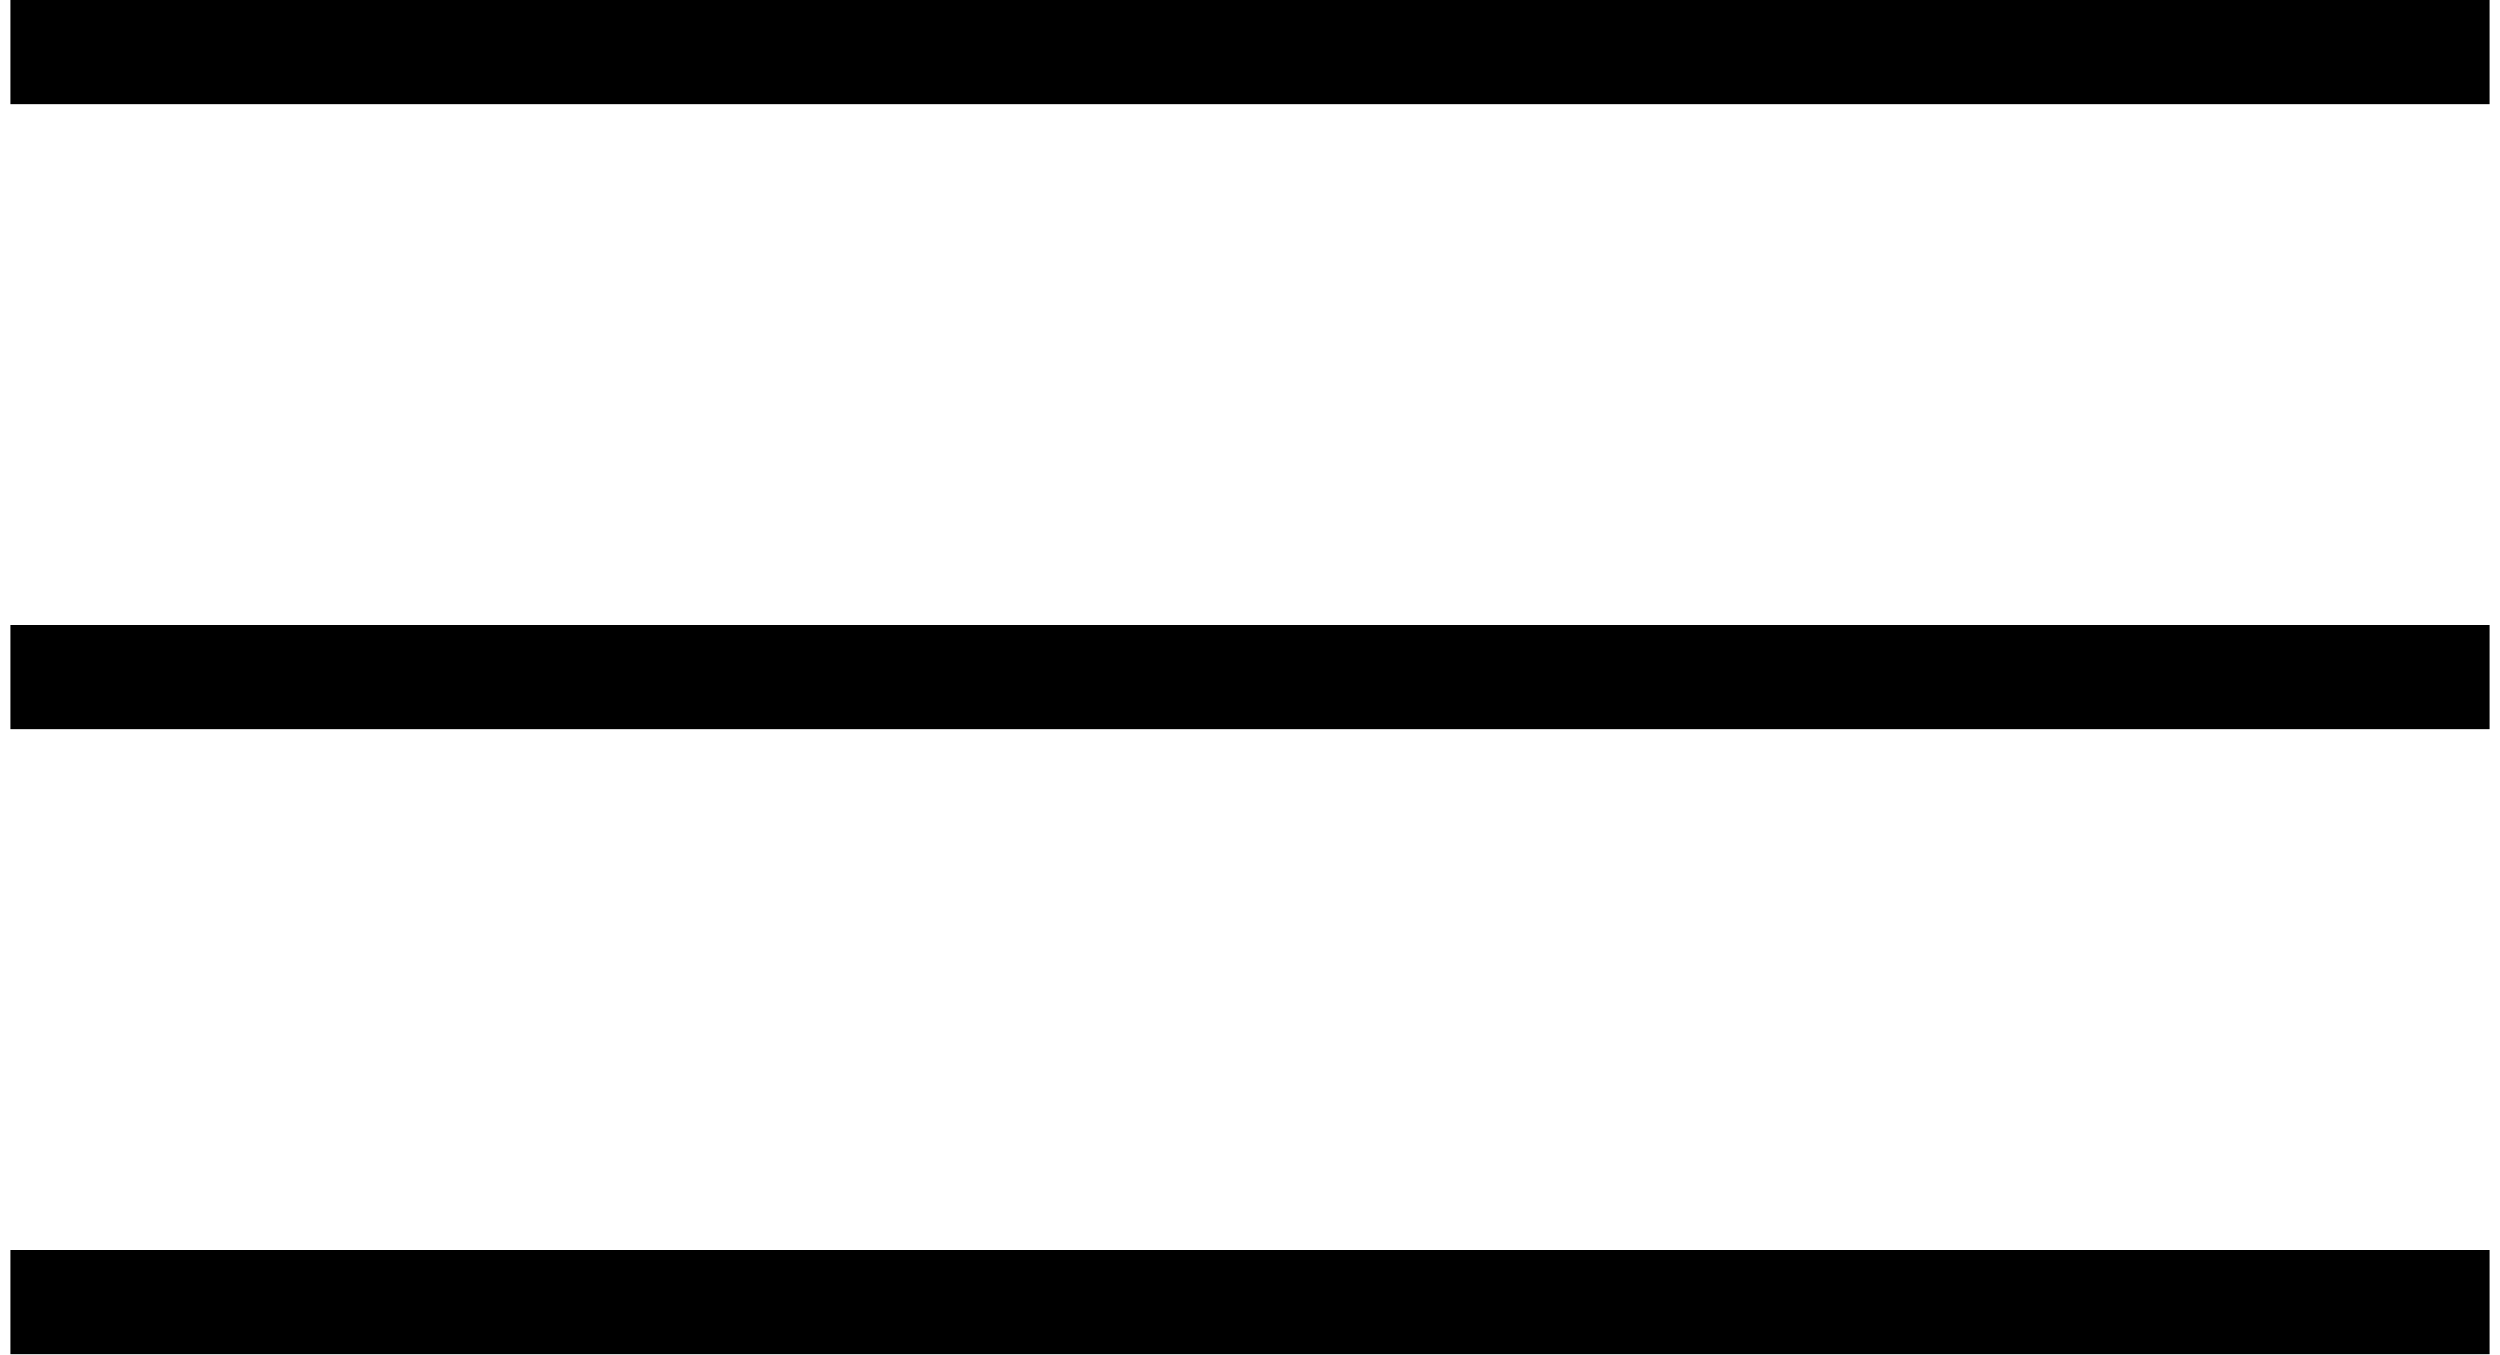
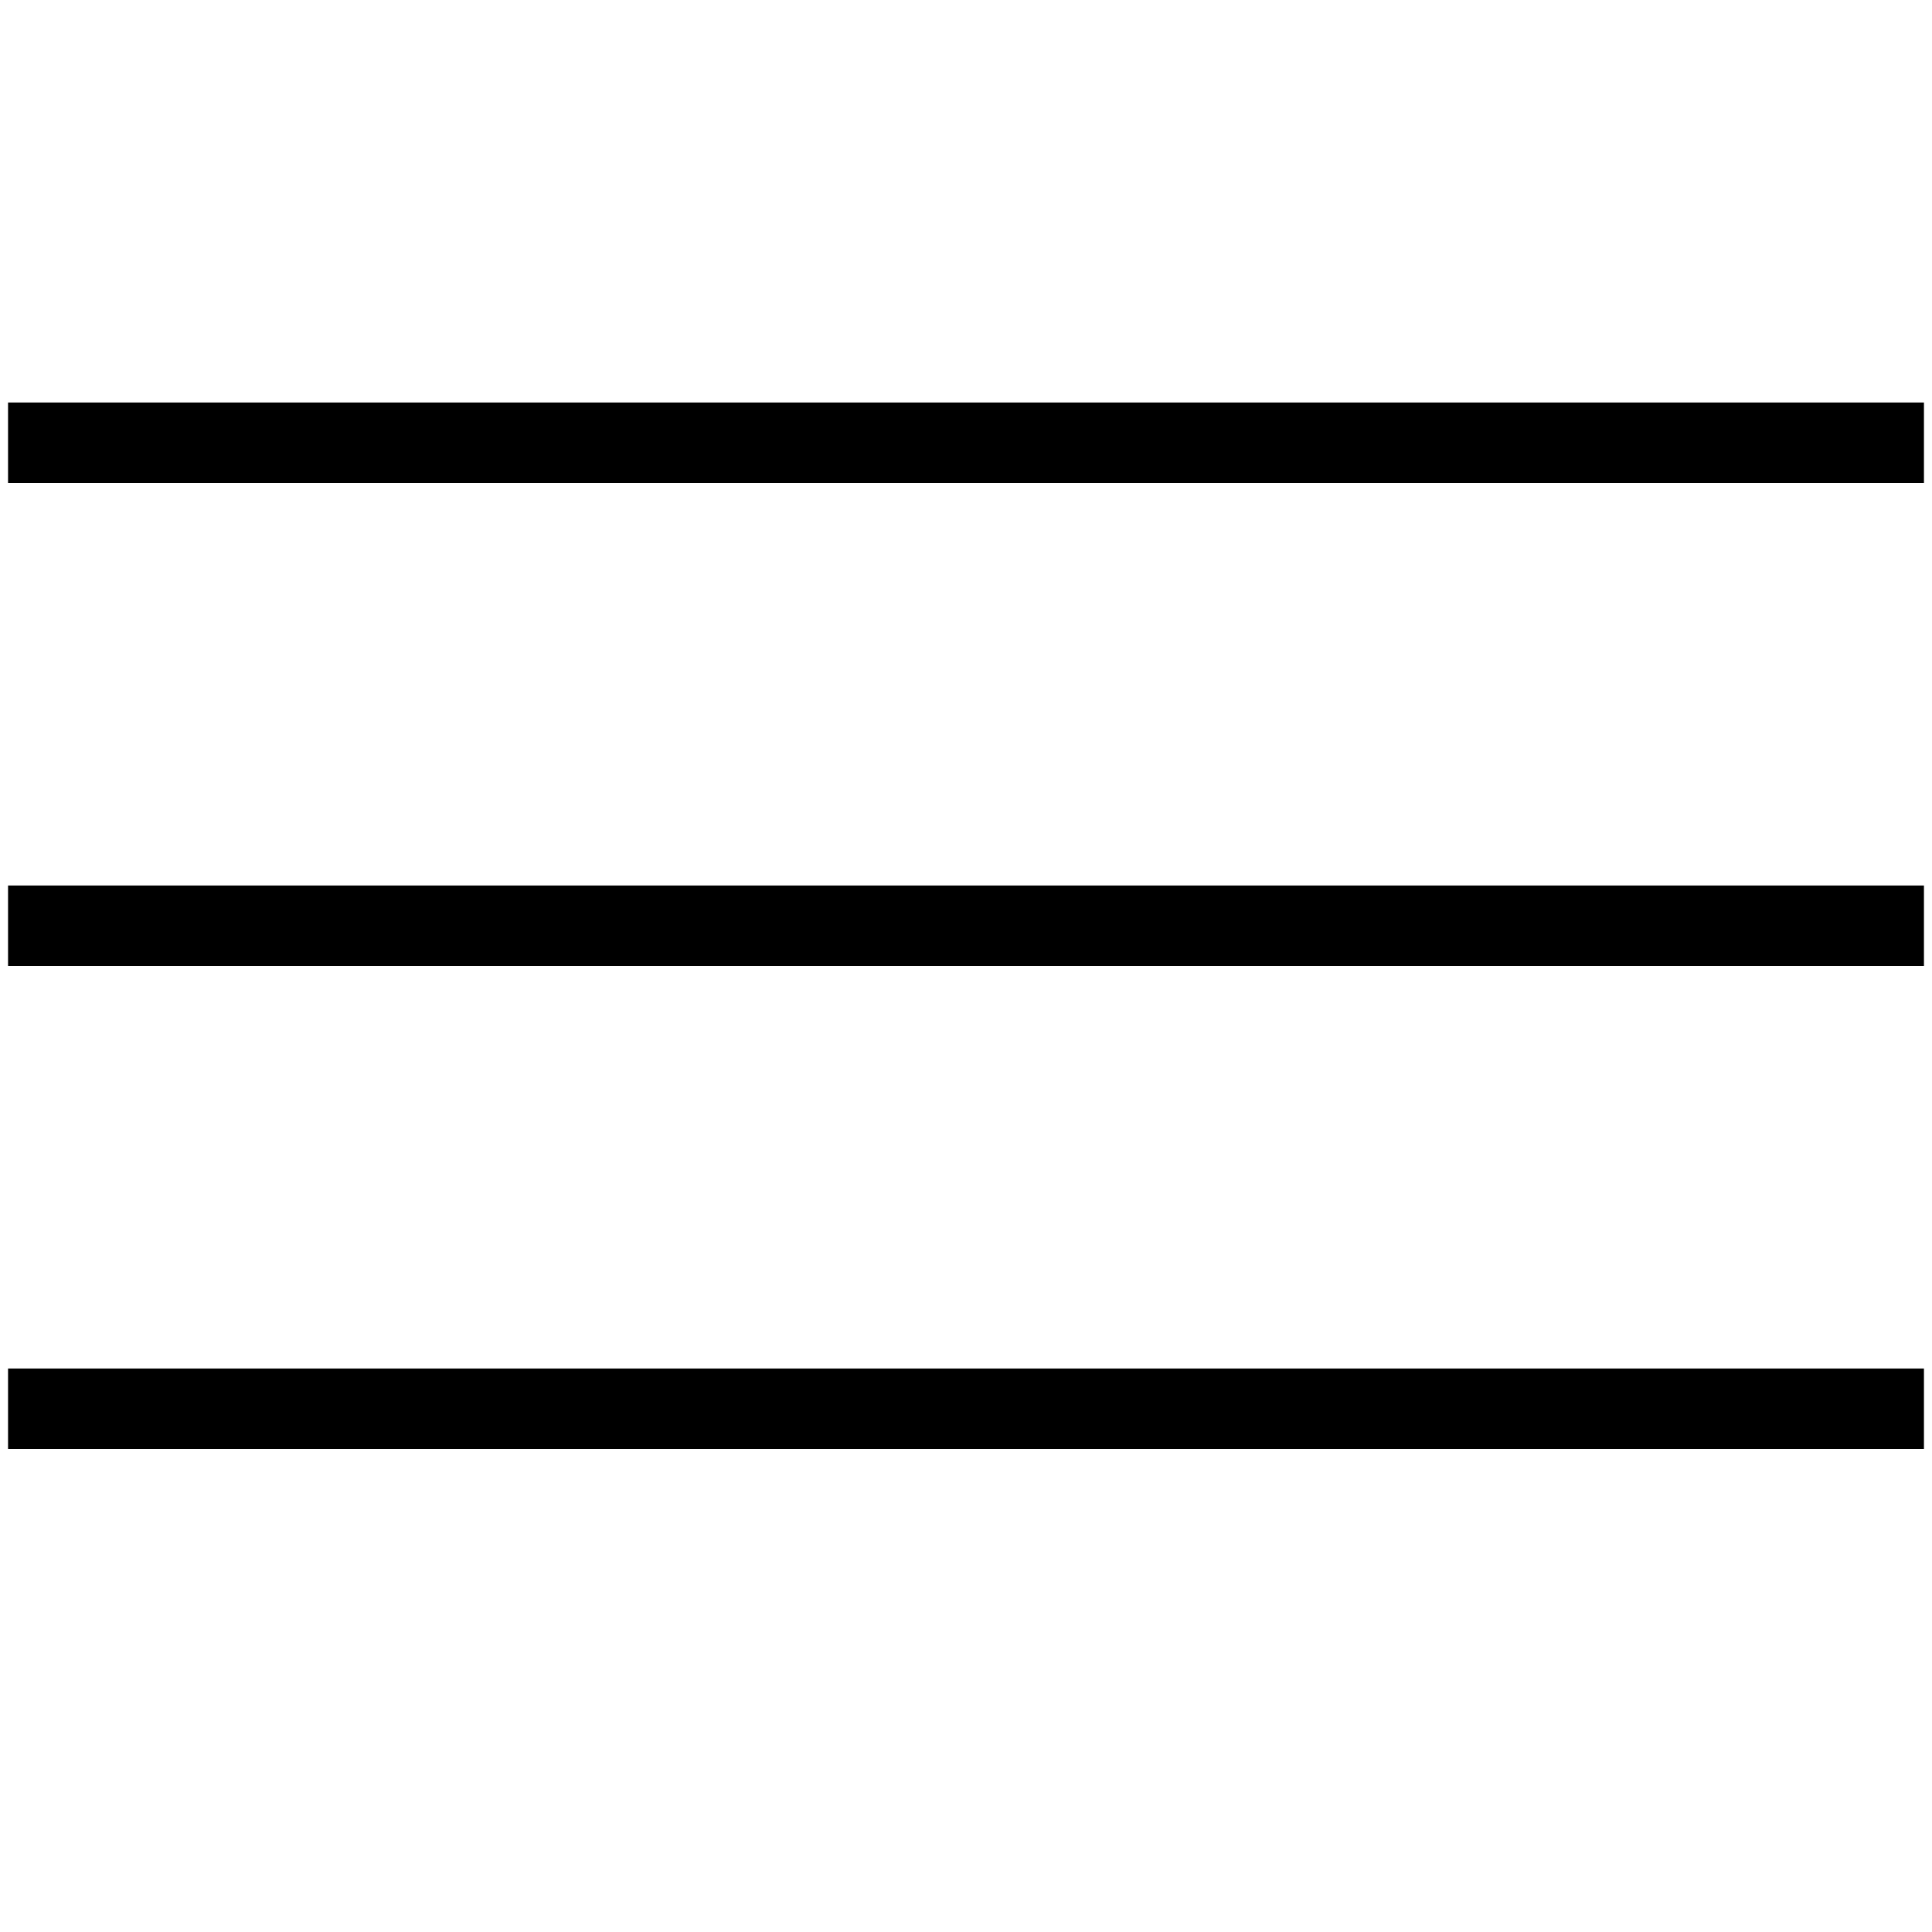
- <svg xmlns="http://www.w3.org/2000/svg" width="24" height="13" viewBox="0 0 24 13" fill="none">
-   <path d="M0.6 0.5H23.4" stroke="black" stroke-linecap="square" />
-   <path d="M0.6 6.5H23.4" stroke="black" stroke-linecap="square" />
-   <path d="M0.6 12.5H23.4" stroke="black" stroke-linecap="square" />
+ <svg xmlns="http://www.w3.org/2000/svg" width="24" height="24" viewBox="0 0 24 24" fill="none">
+   <path d="M0.6 5.5H23.4" stroke="black" stroke-linecap="square" />
+   <path d="M0.6 11.5H23.4" stroke="black" stroke-linecap="square" />
+   <path d="M0.6 17.5H23.4" stroke="black" stroke-linecap="square" />
</svg>
